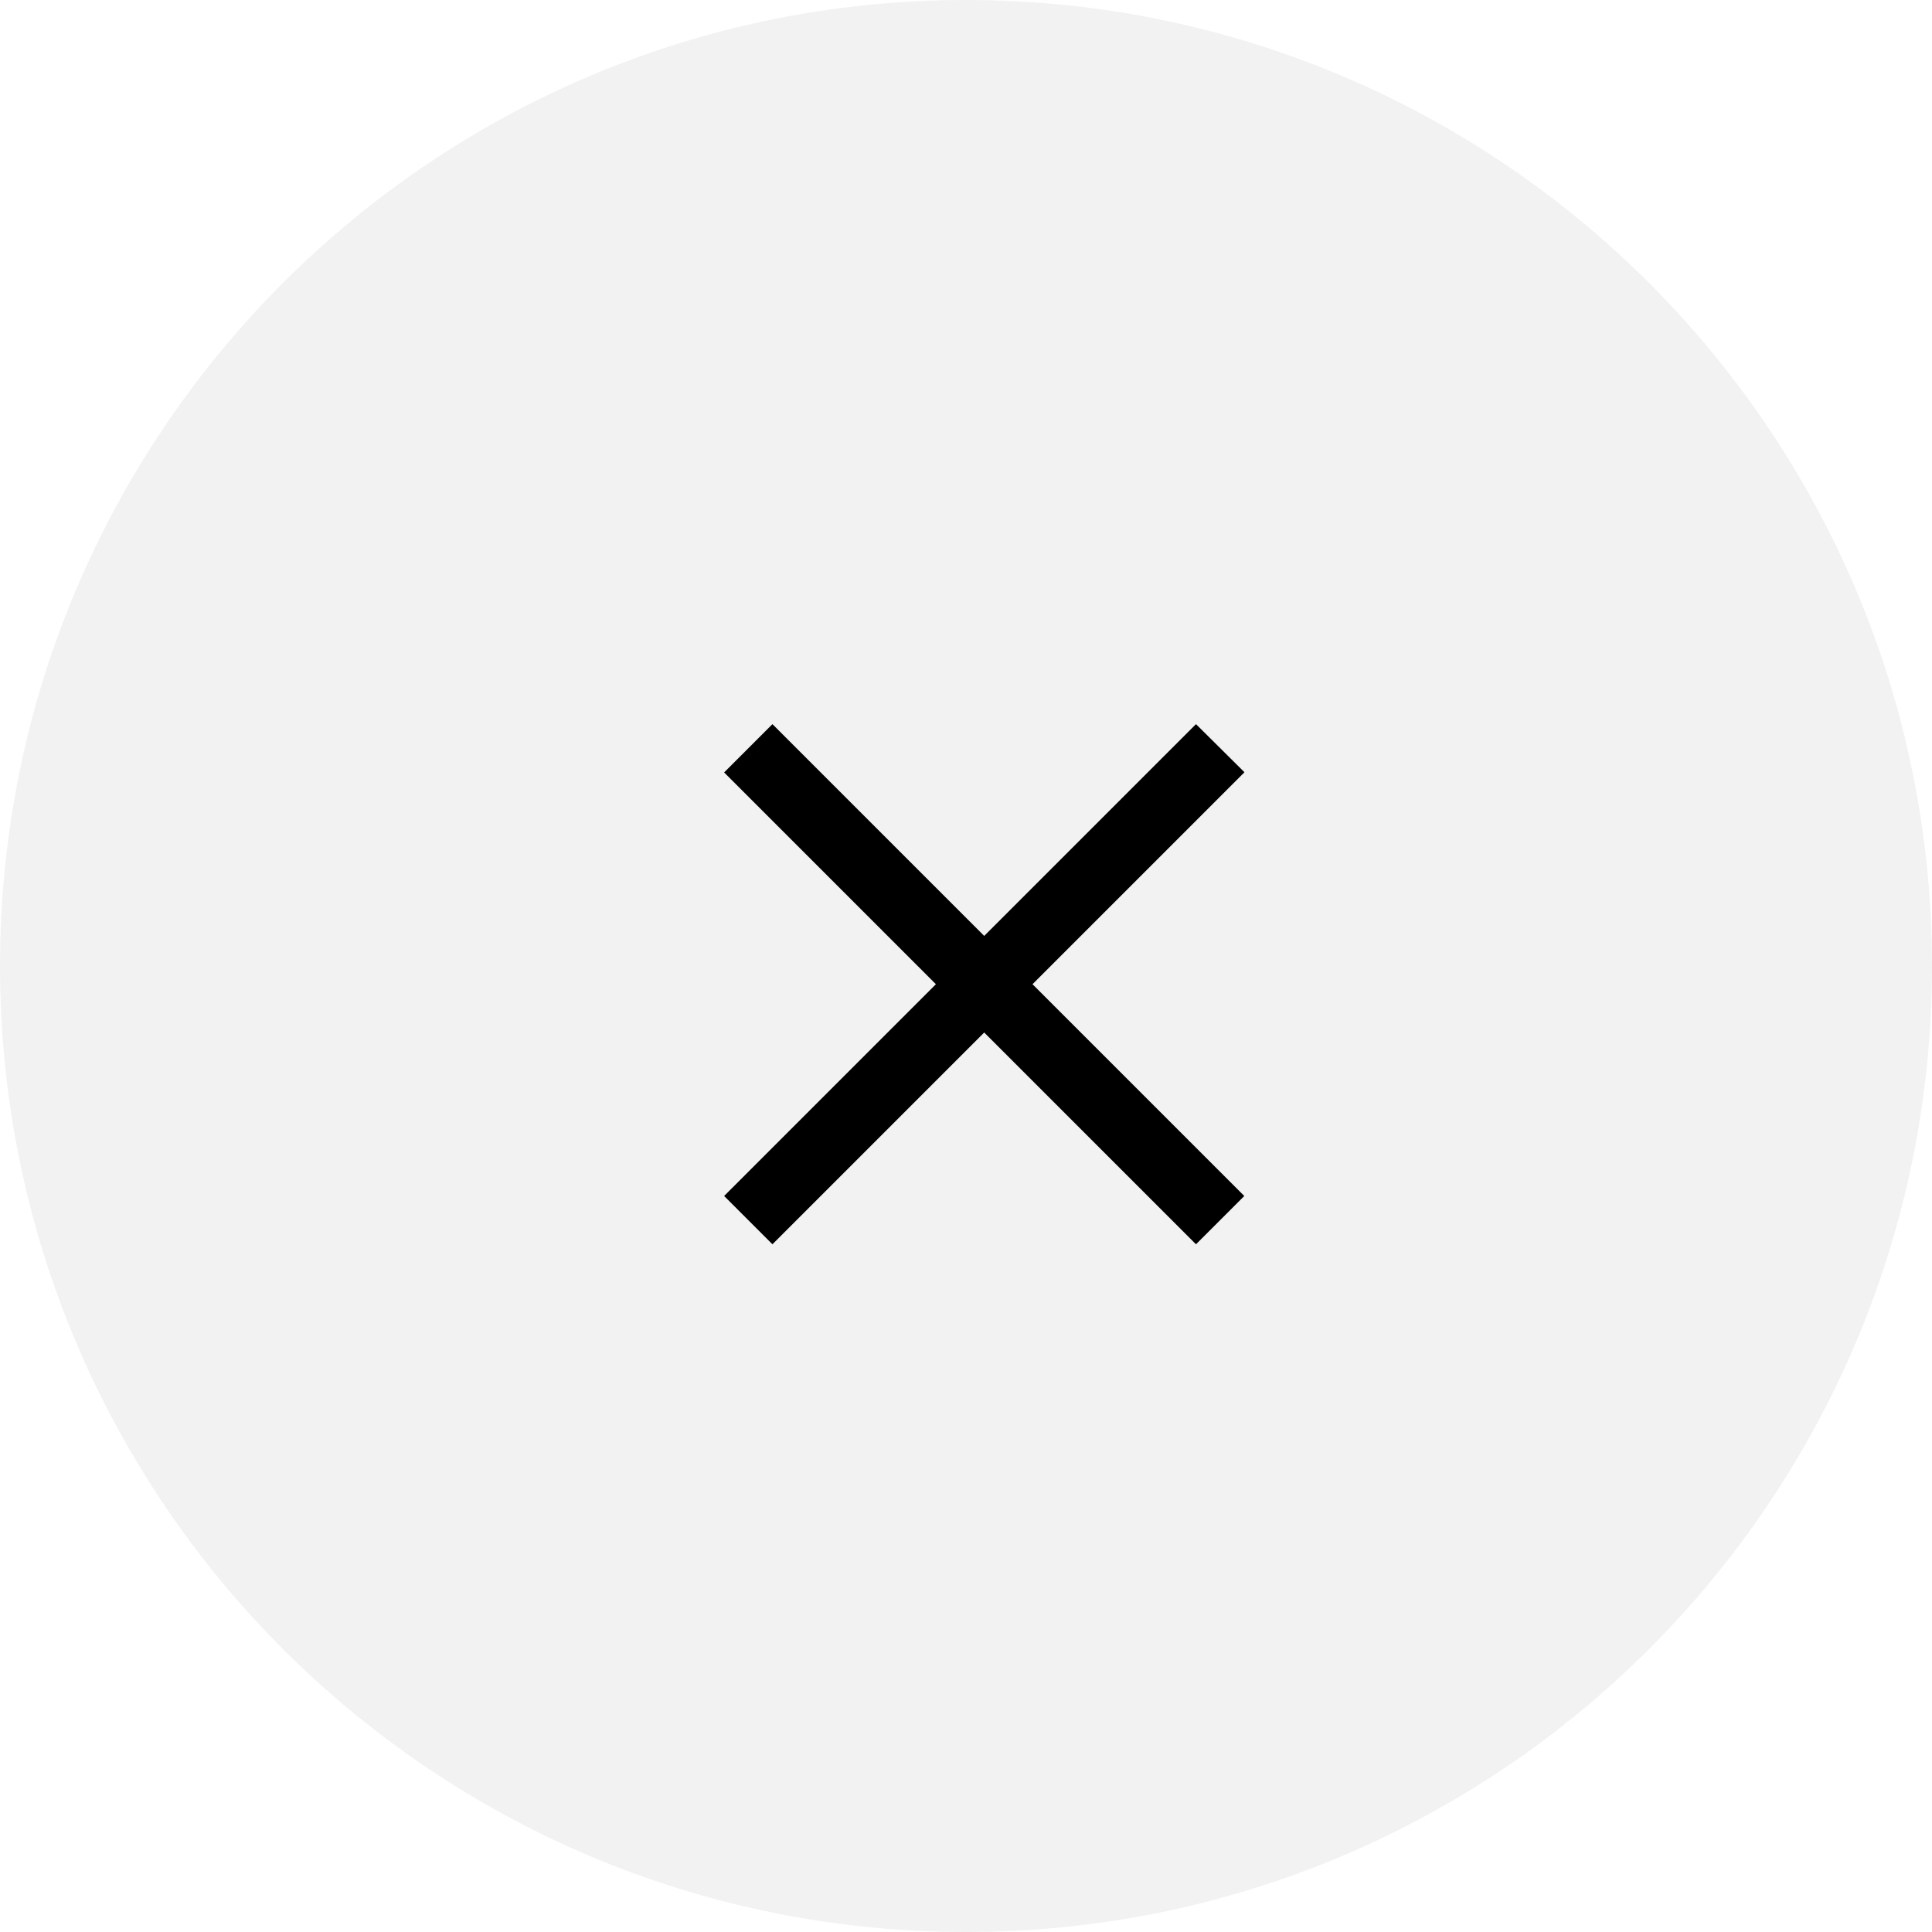
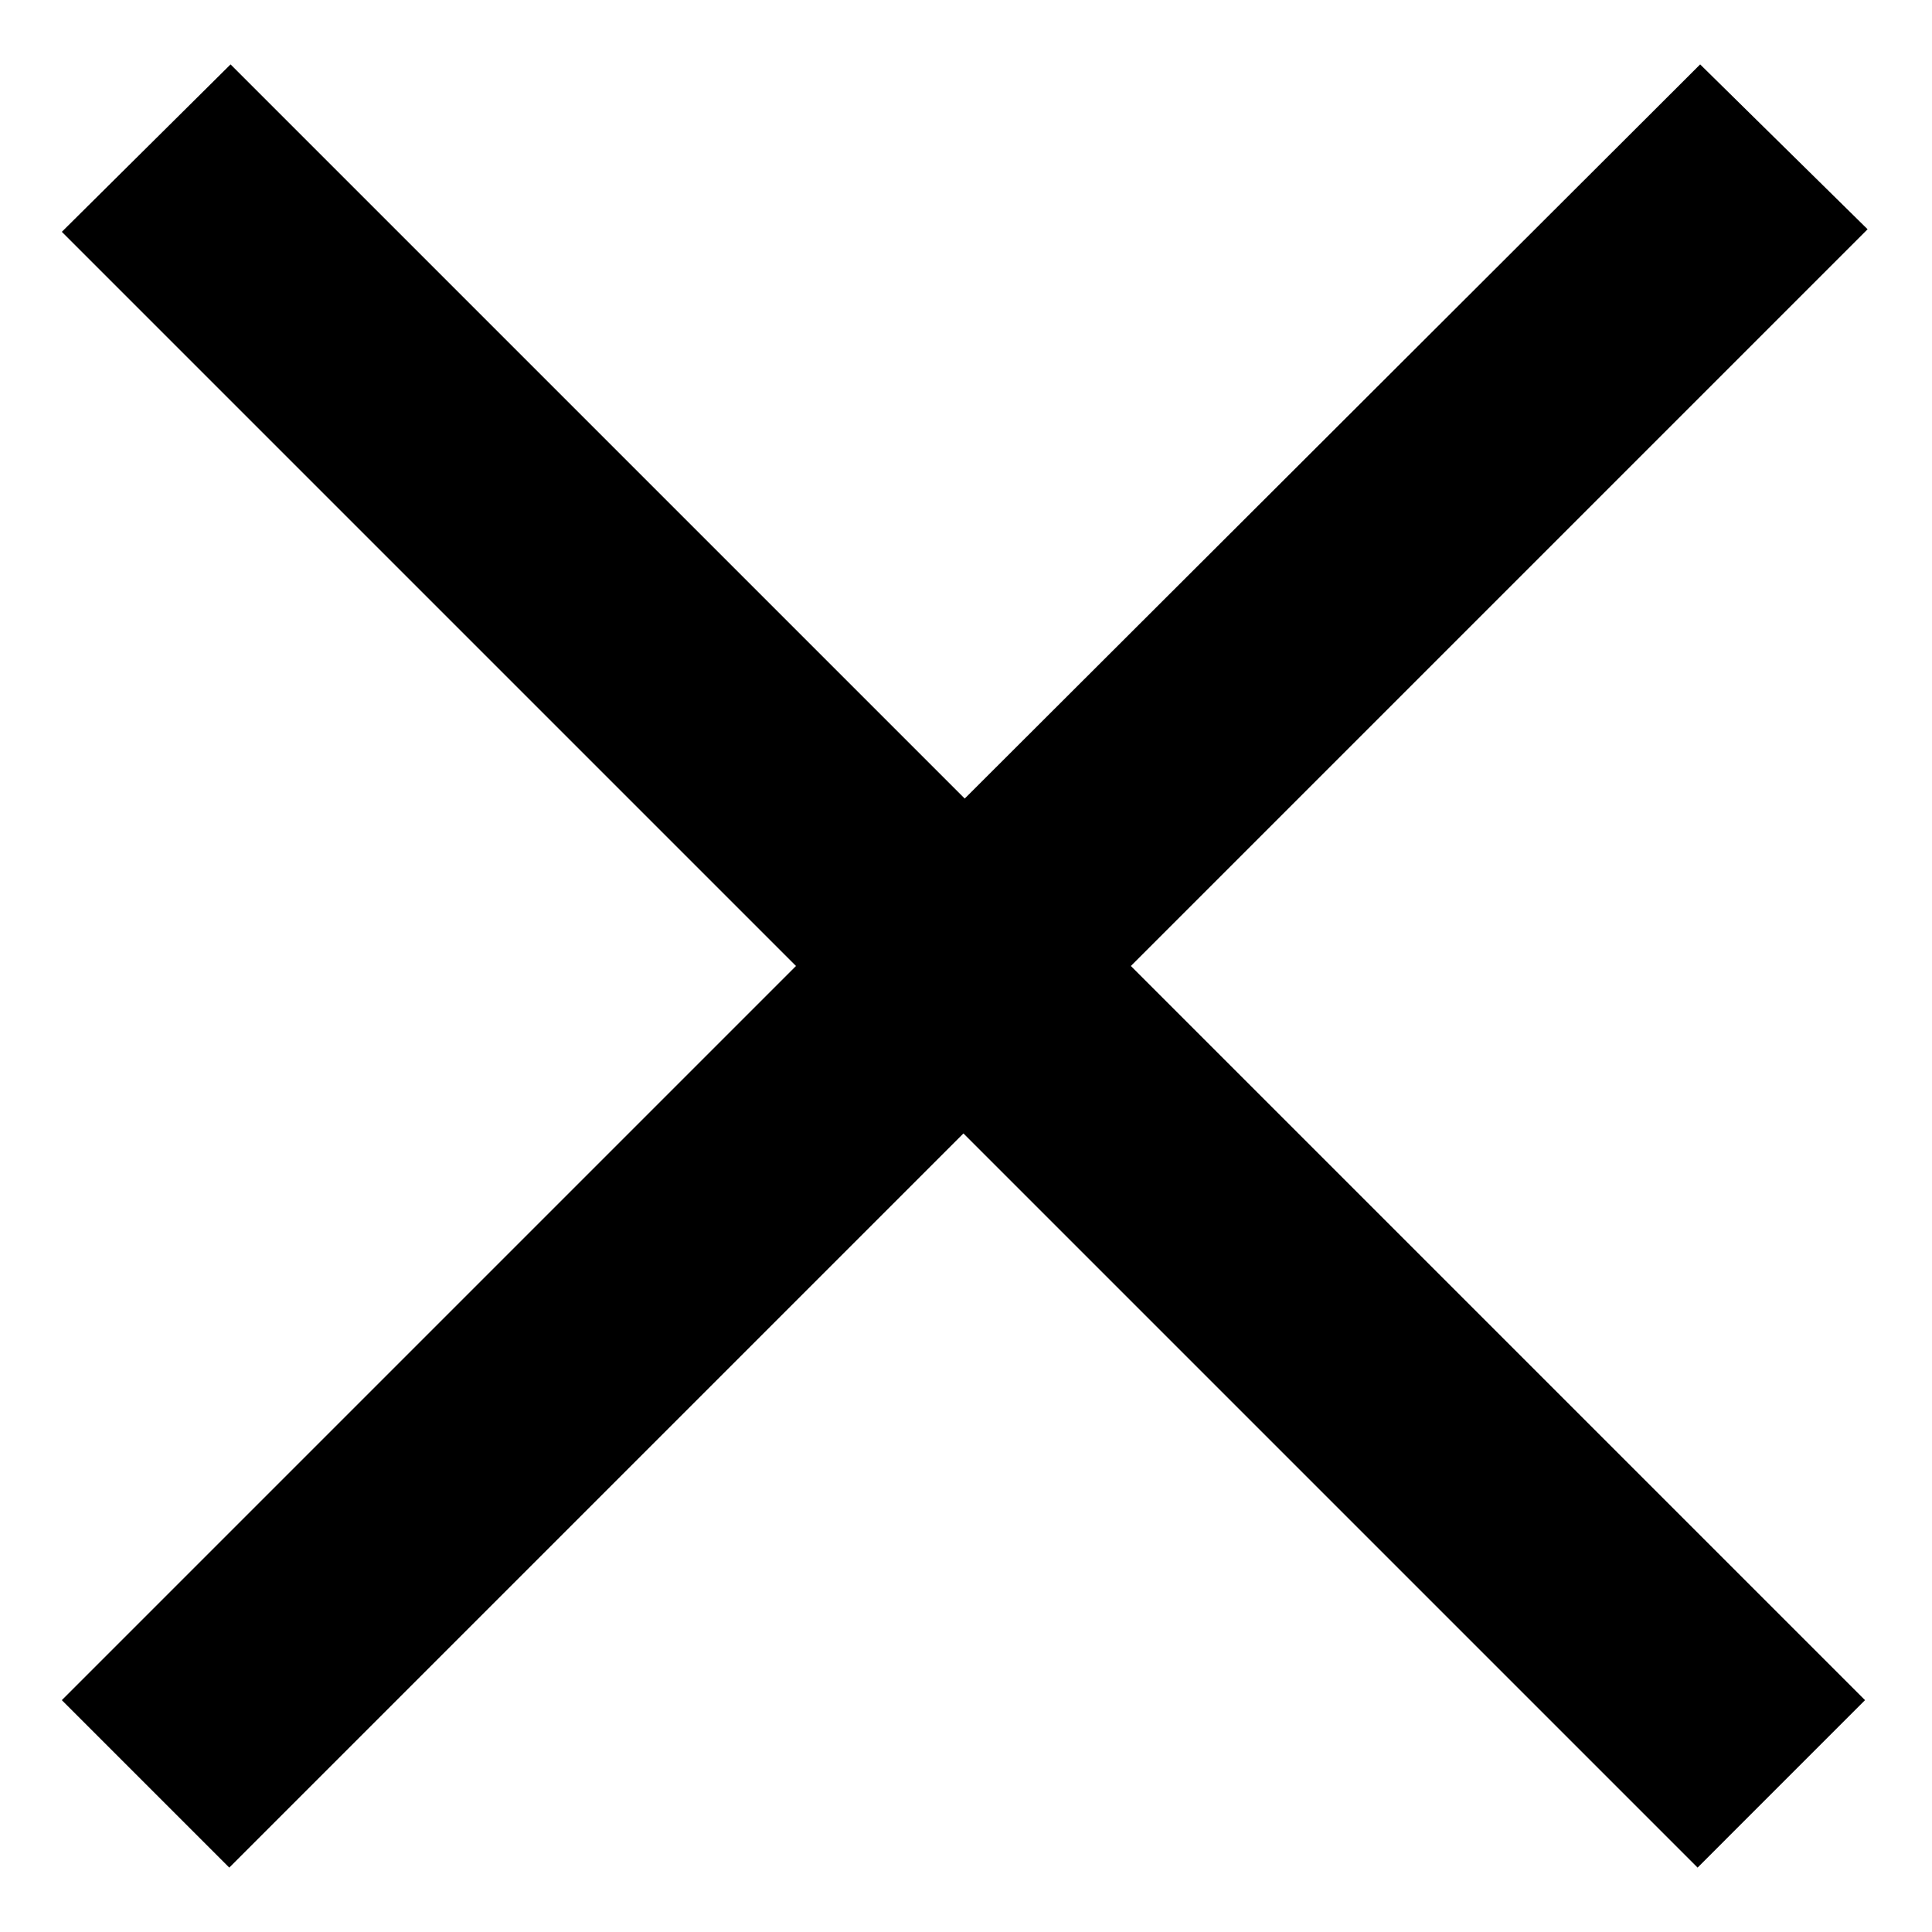
- <svg xmlns="http://www.w3.org/2000/svg" width="52" height="52" fill="none">
-   <circle cx="26" cy="26" r="26" fill="#F2F2F2" />
-   <path fill="#000" d="m33.49 20.78-1.3-1.29-5.7 5.7-5.7-5.7-1.3 1.3 5.7 5.7-5.7 5.7 1.3 1.3 5.7-5.7 5.7 5.7 1.3-1.3-5.7-5.7 5.7-5.7Z" />
+ <svg xmlns="http://www.w3.org/2000/svg" width="15" height="15" fill="none" viewBox="0 0 15 15">
+   <path fill="#000" d="M14.5 1.78 13.2.5 7.49 6.2 1.79.5.48 1.8l5.7 5.7-5.7 5.7 1.3 1.3 5.7-5.7 5.7 5.7 1.3-1.3-5.7-5.7 5.7-5.7Z" />
</svg>
